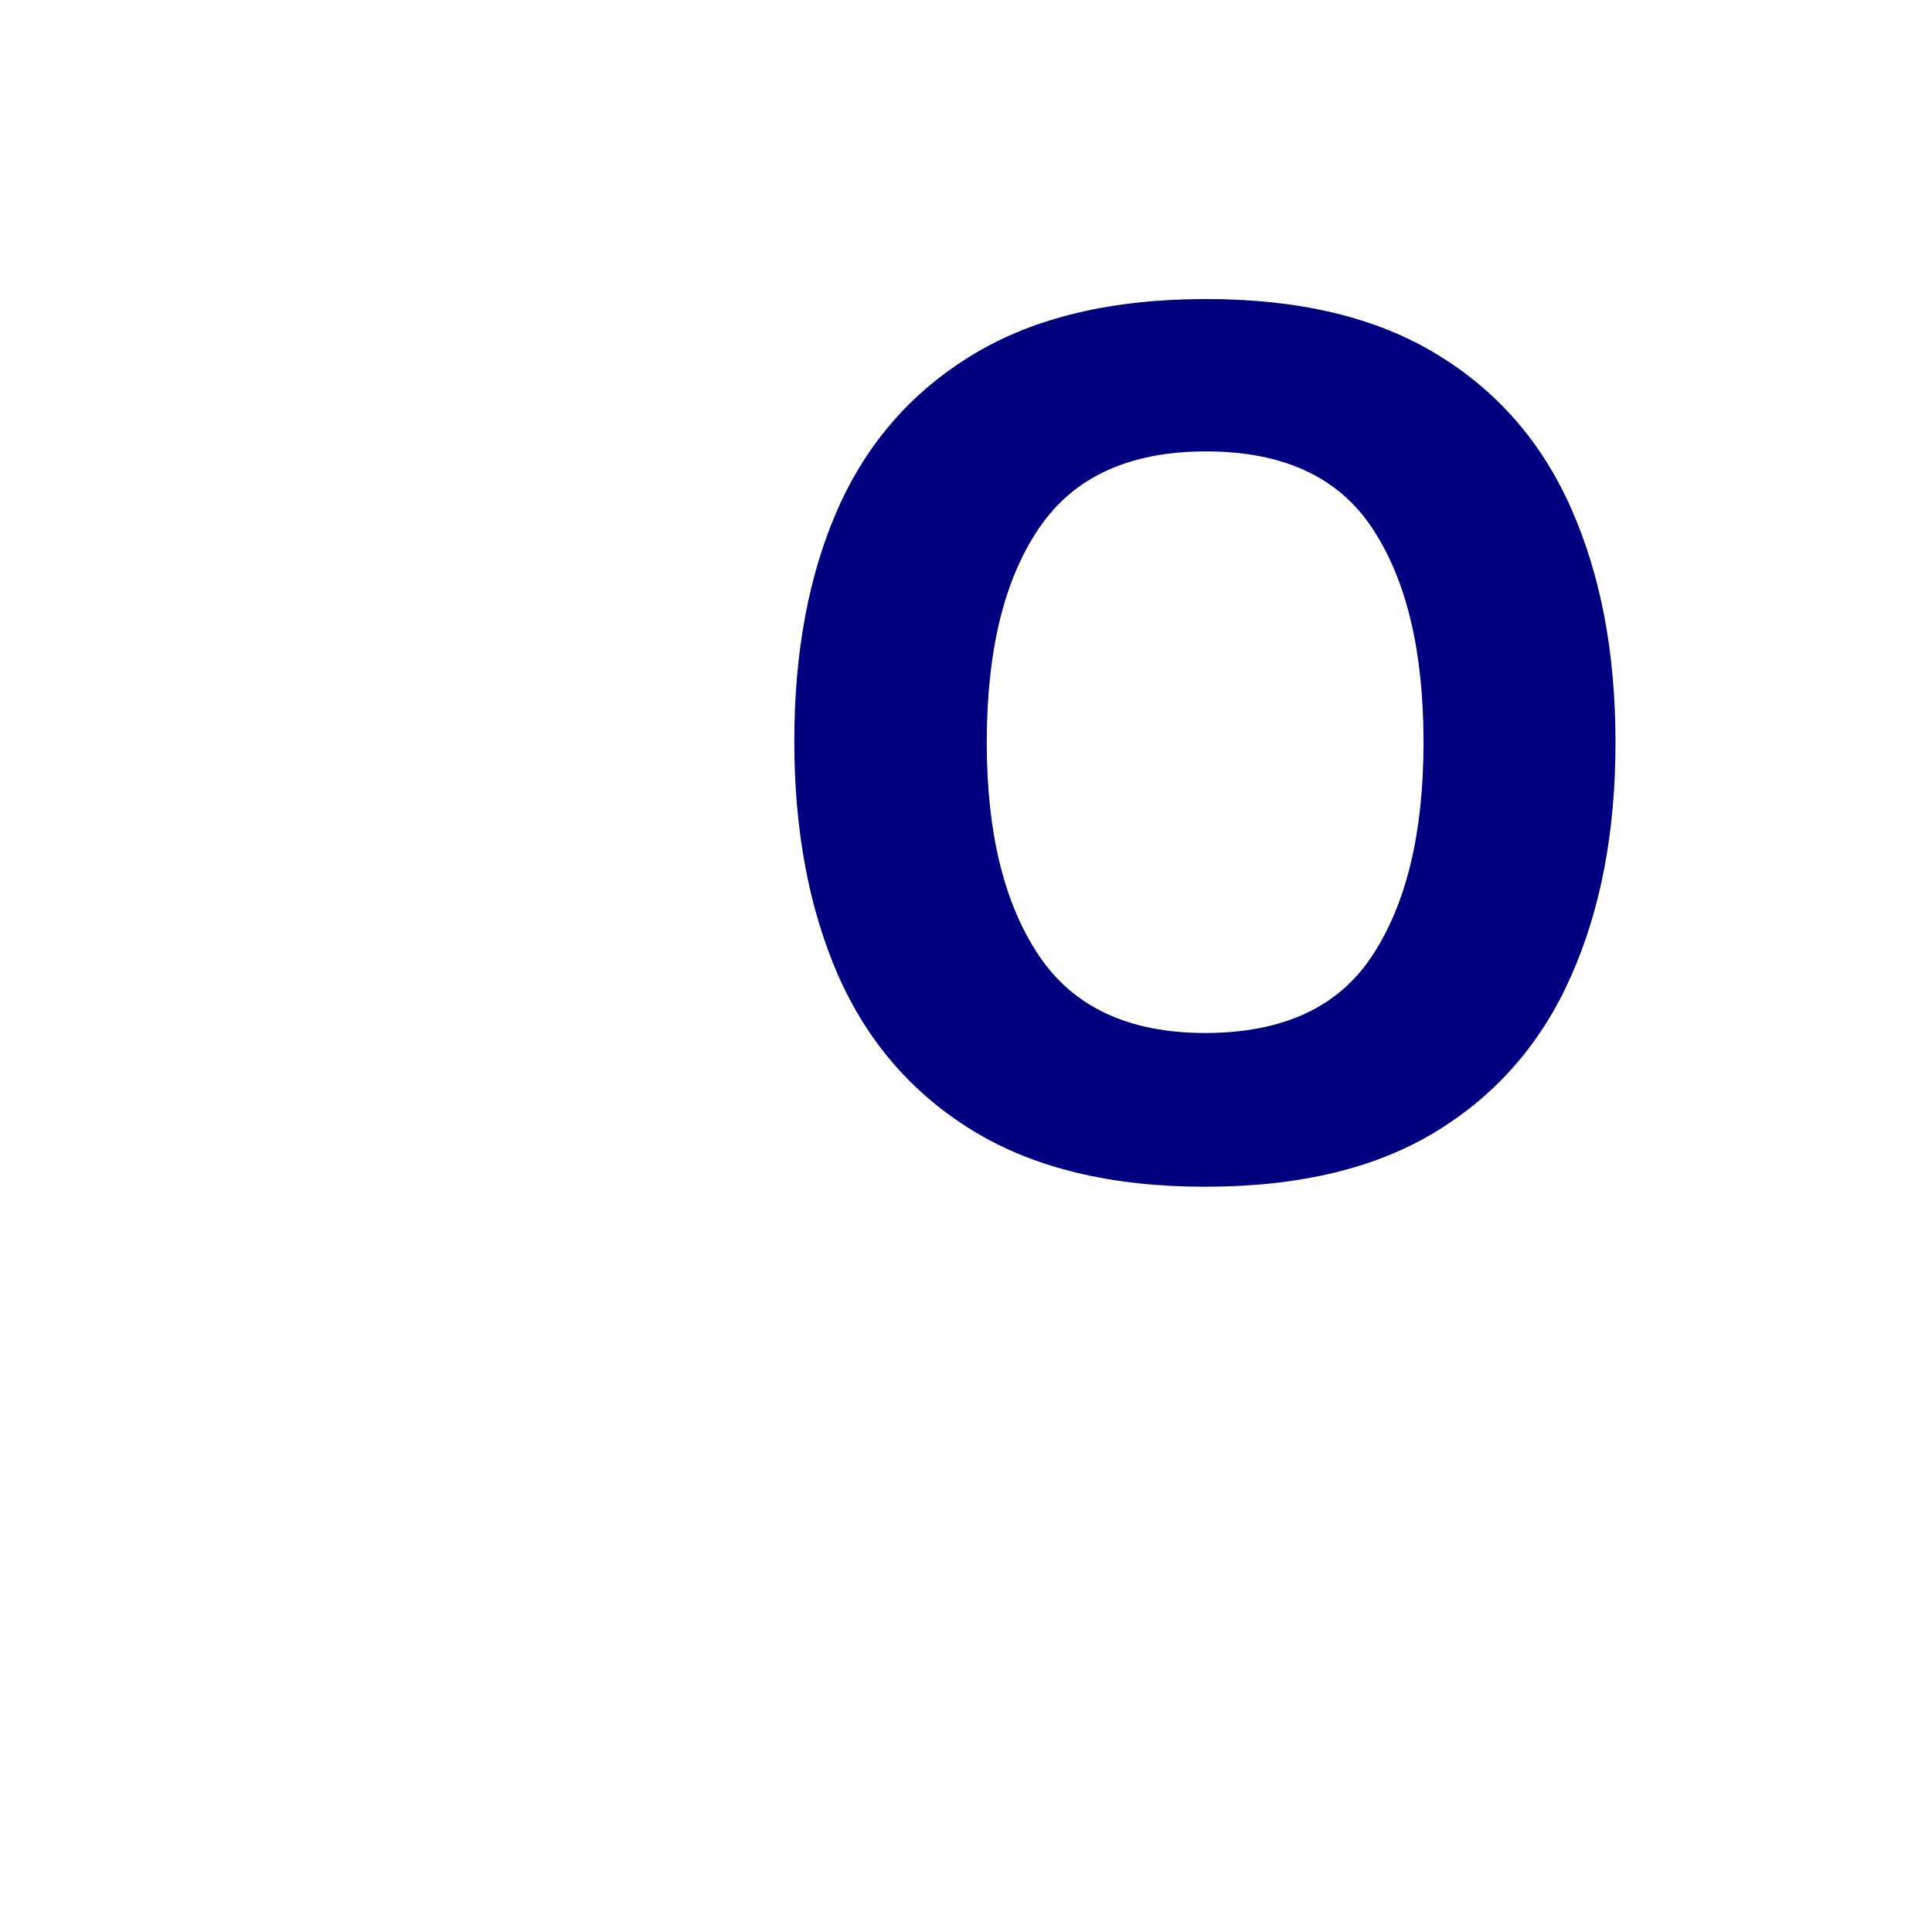
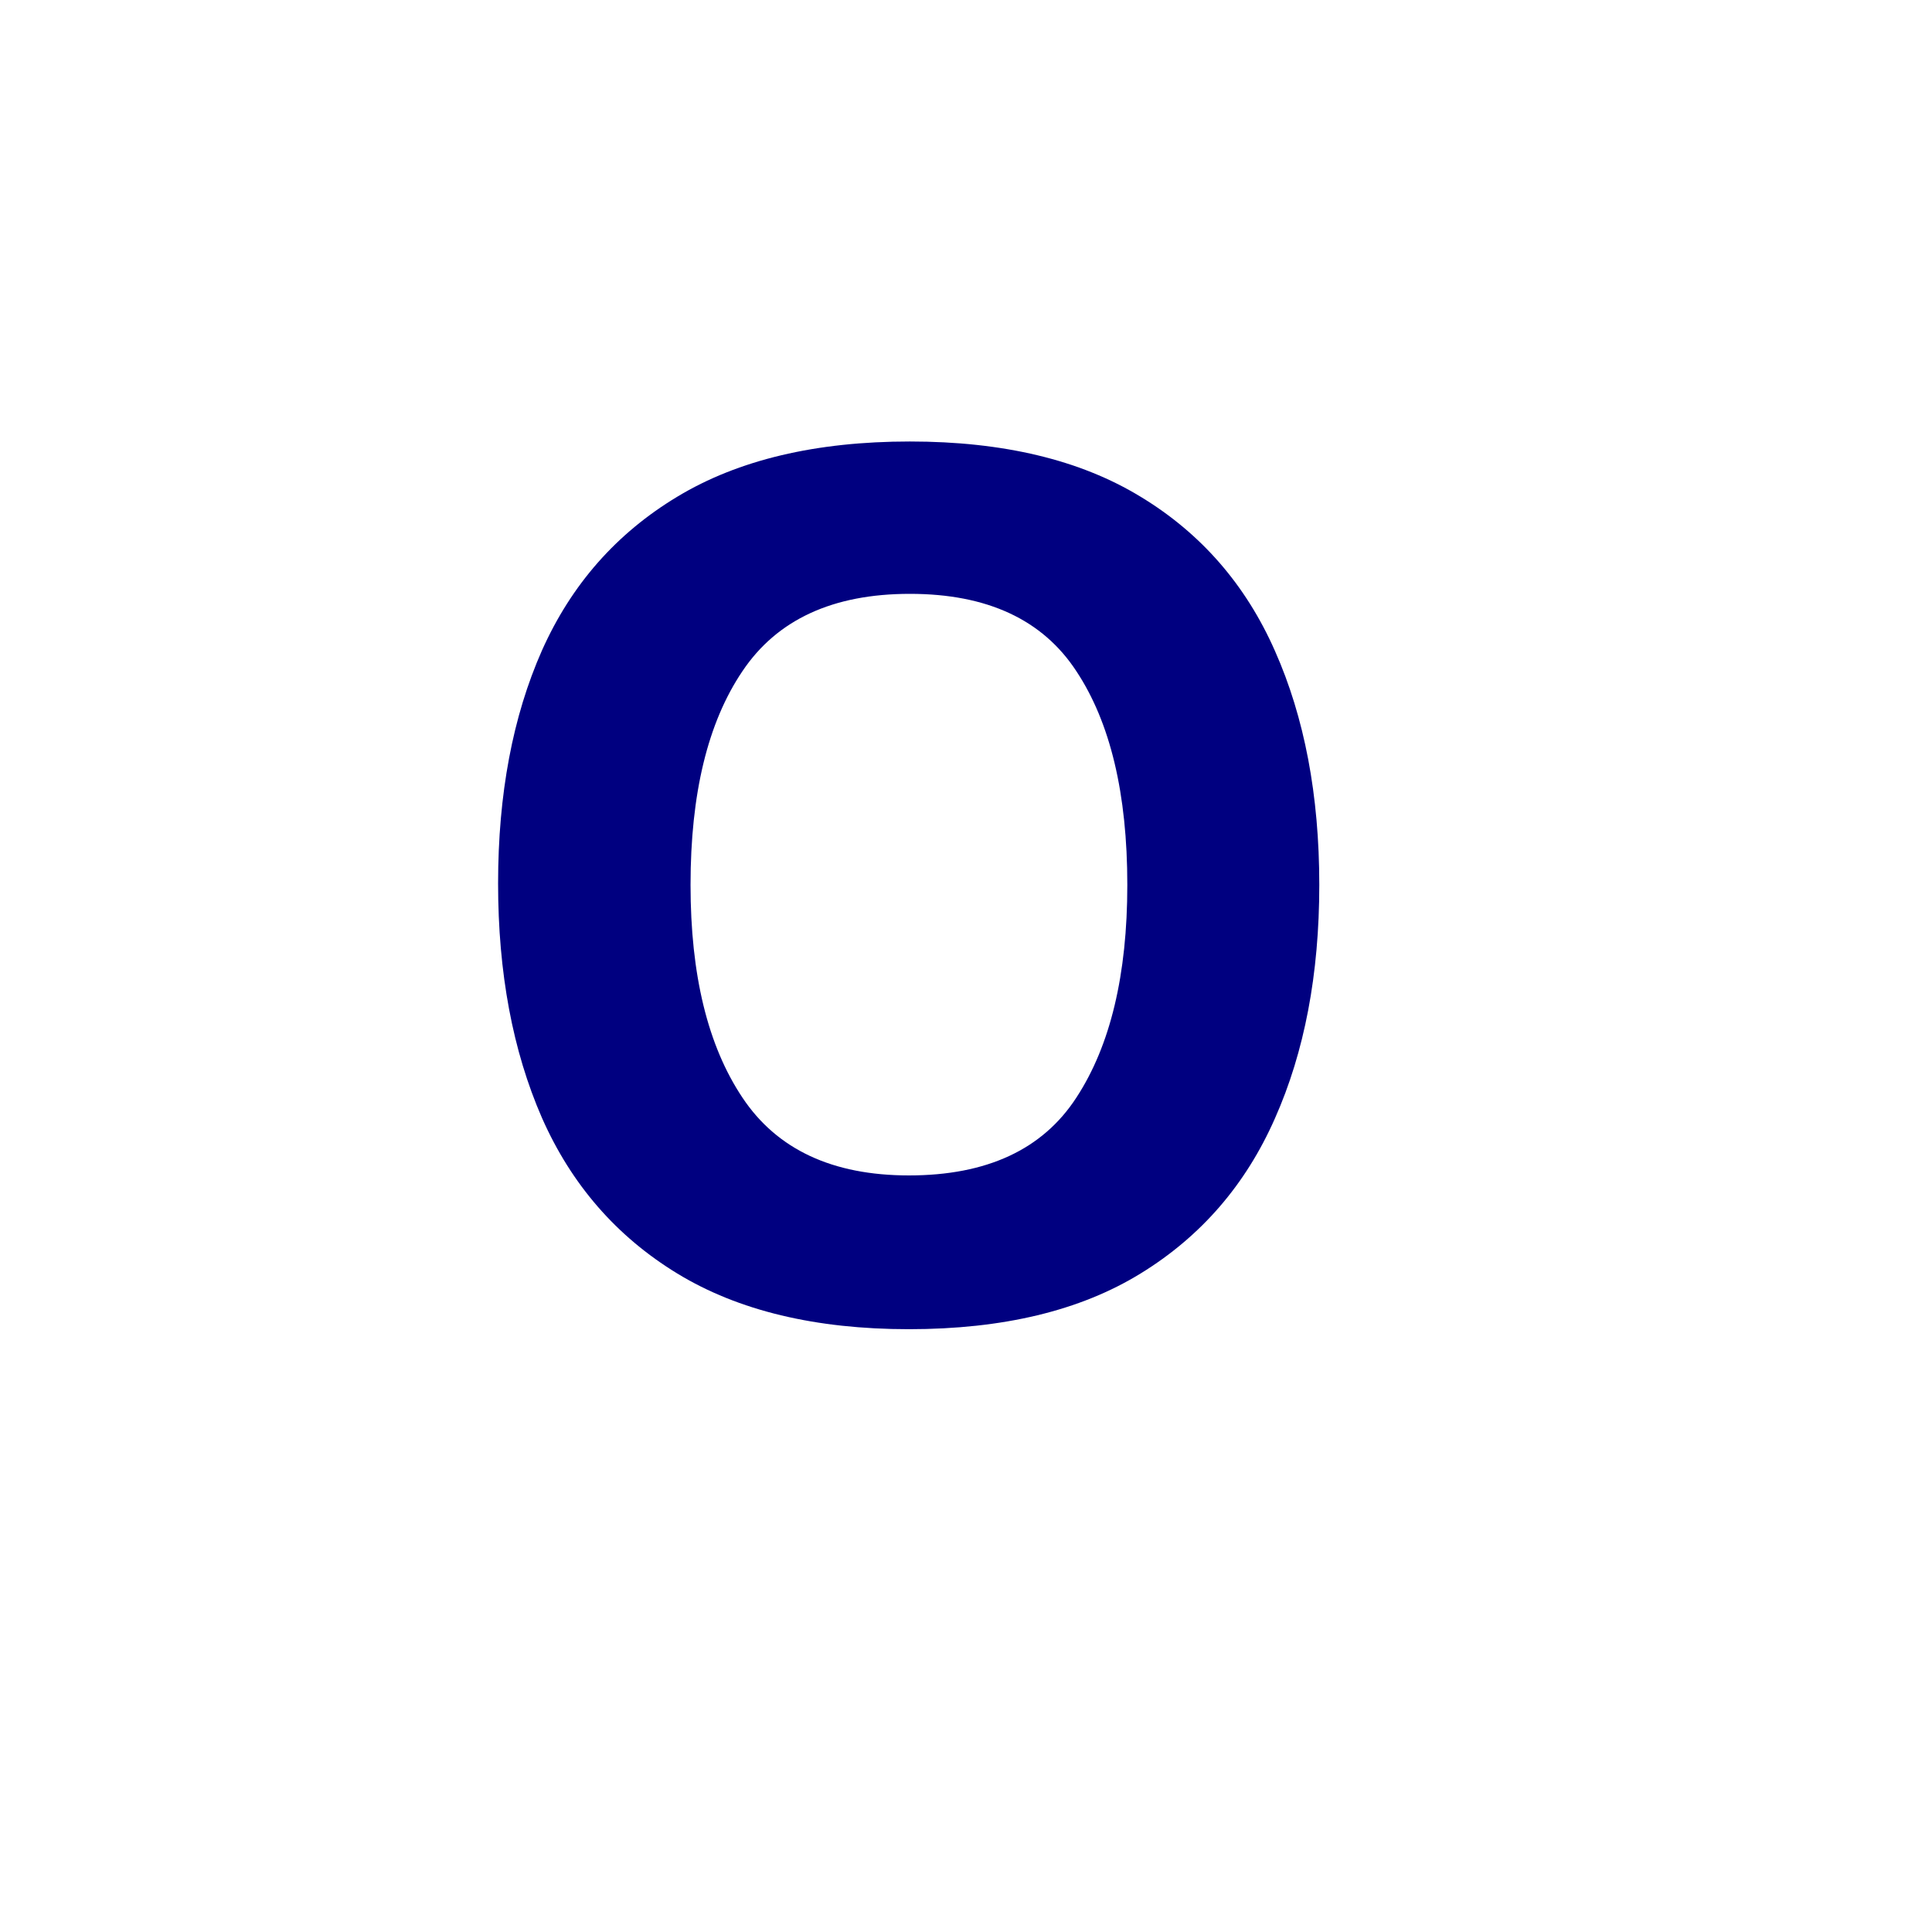
<svg xmlns="http://www.w3.org/2000/svg" width="64px" height="64px" id="svg3513" version="1.1">
  <defs id="defs3515" />
  <g id="layer1">
-     <text xml:space="preserve" style="font-size:40px;font-style:normal;font-weight:bold;line-height:125%;letter-spacing:0px;word-spacing:0px;fill:#000080;fill-opacity:1;stroke:none;font-family:Sans;-inkscape-font-specification:Sans Bold" x="24" y="38.909" id="text3002">
-       <tspan id="tspan3004" x="24" y="38.909">O</tspan>
+     <text xml:space="preserve" style="font-size:40px;font-style:normal;font-weight:bold;line-height:125%;letter-spacing:0px;word-spacing:0px;fill:#000080;fill-opacity:1;stroke:none;font-family:Sans;-inkscape-font-specification:Sans Bold" x="14.186" y="43.626" id="text3002">
+       <tspan id="tspan3004" x="14.186" y="43.626">O</tspan>
    </text>
+     <rect style="fill:none;stroke:none" id="rect3000" width="40" height="40" x="11.178" y="9.065" />
  </g>
</svg>
